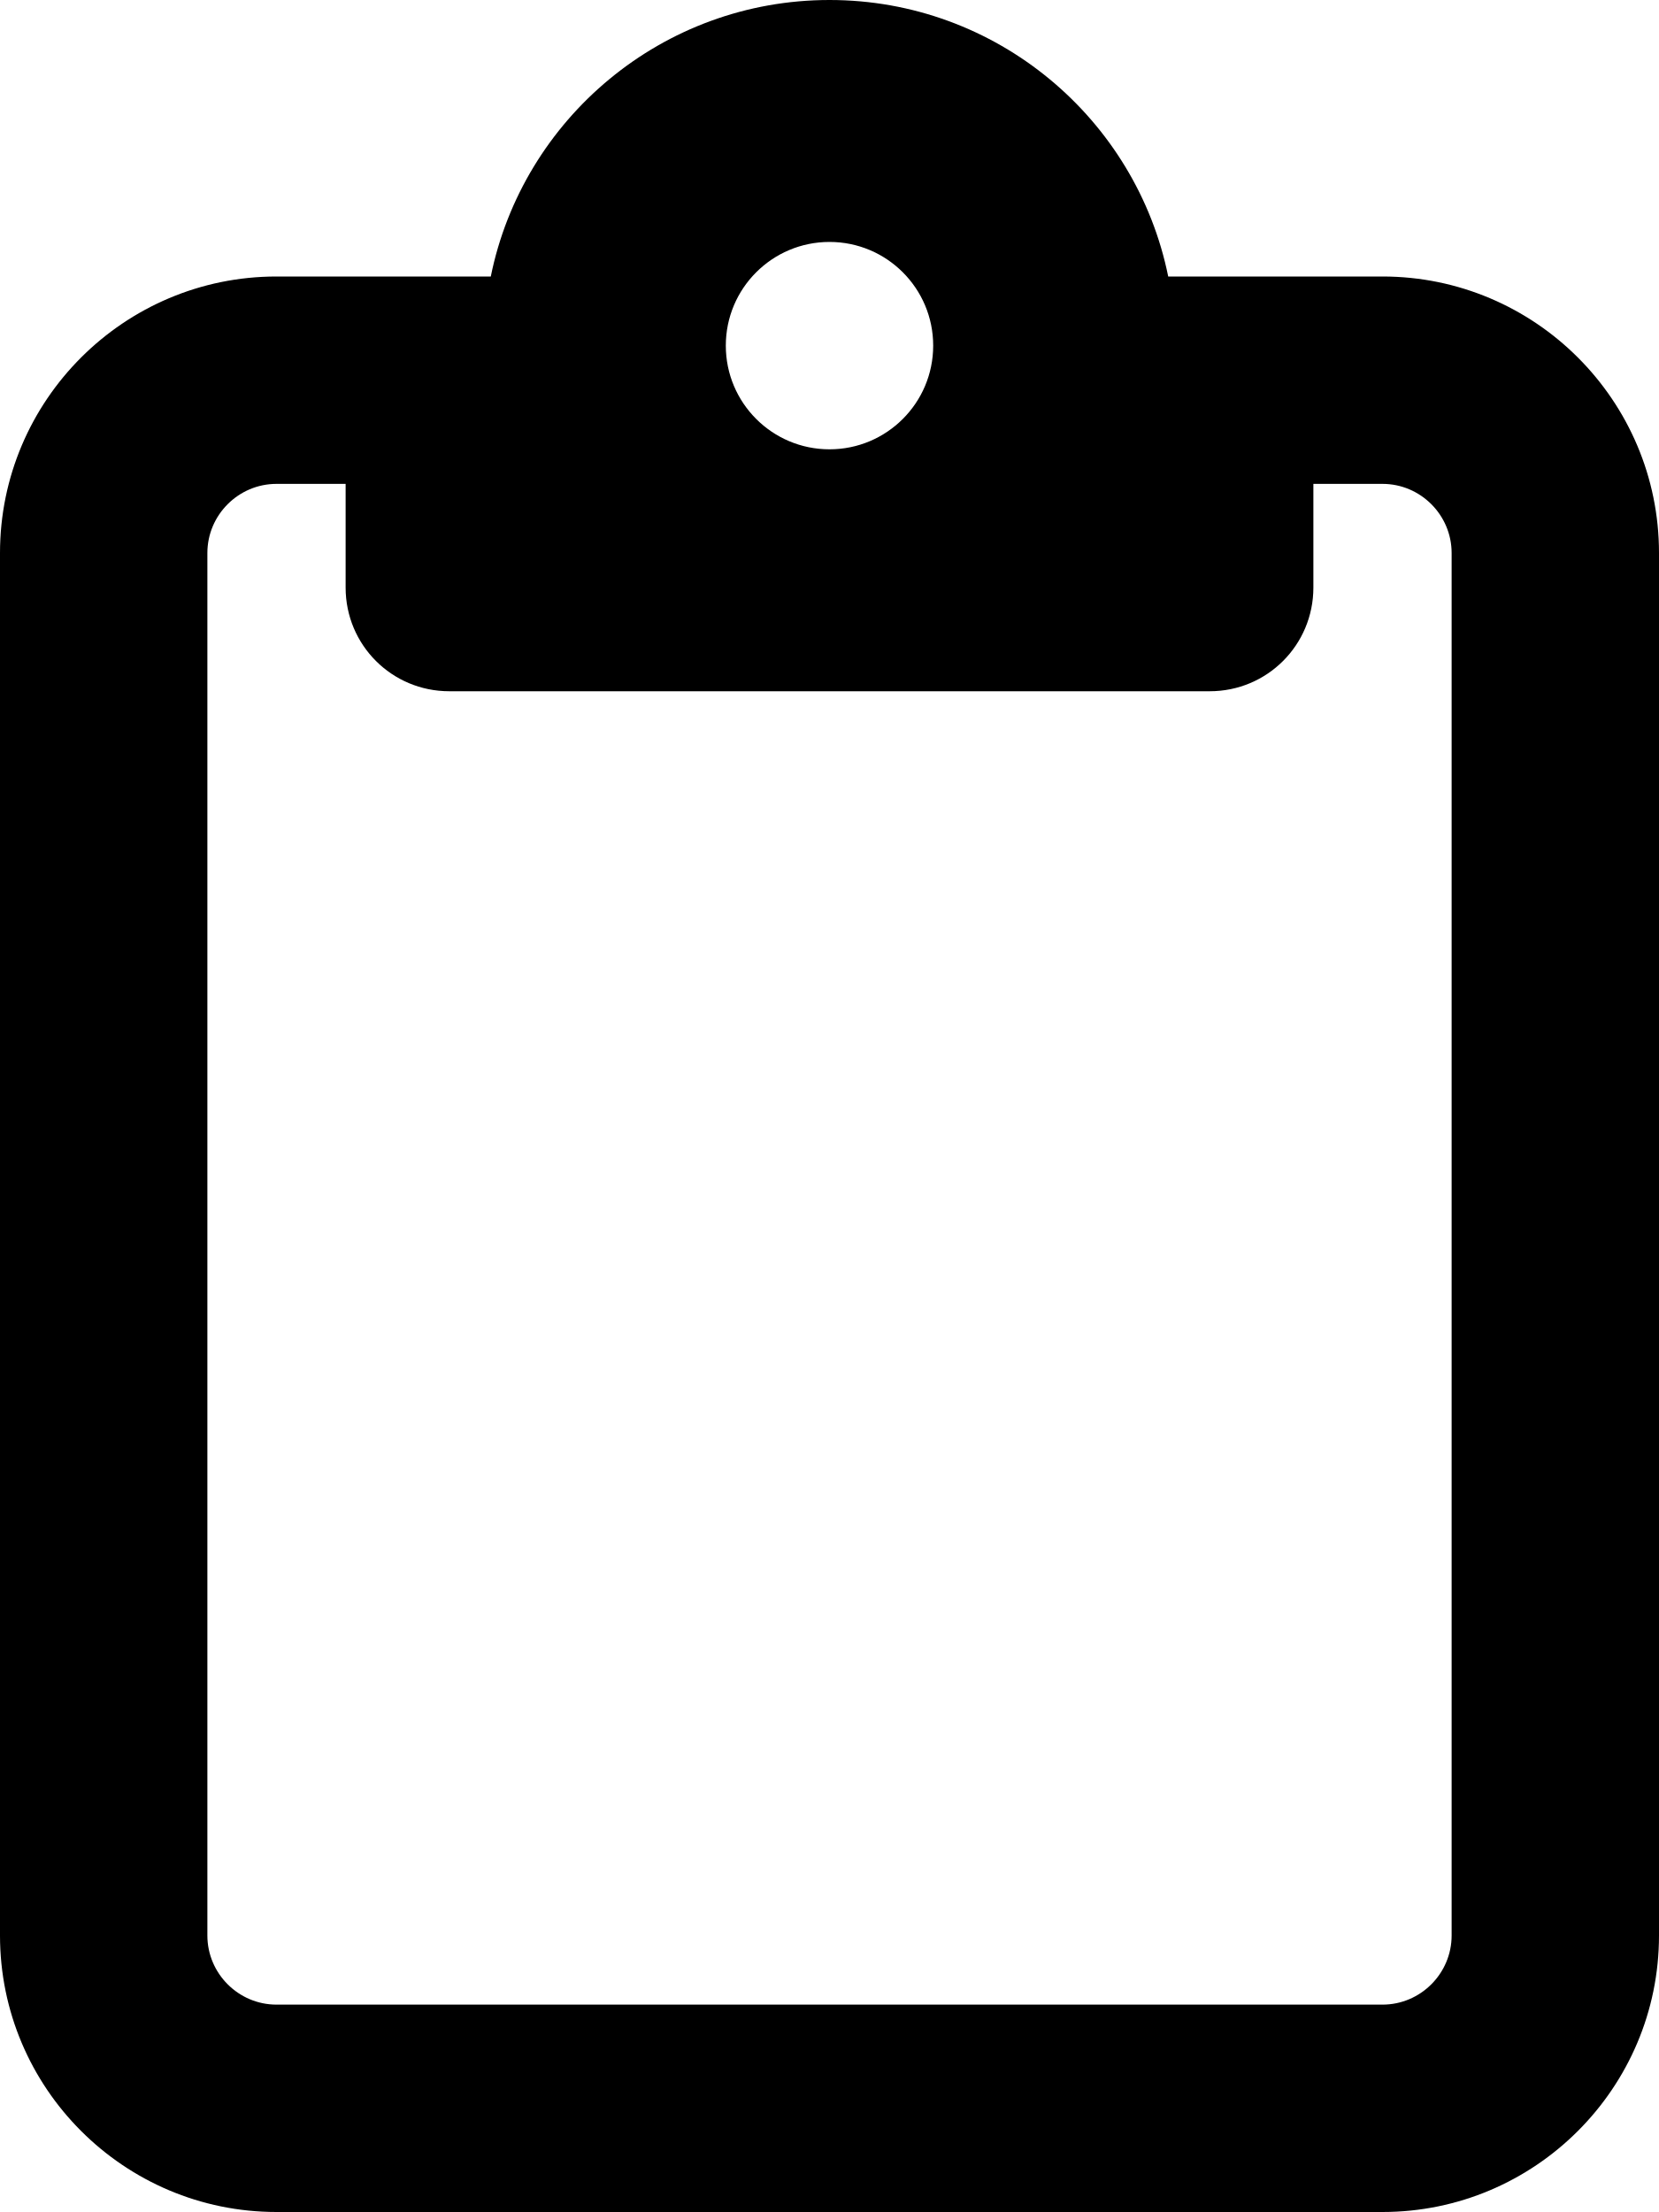
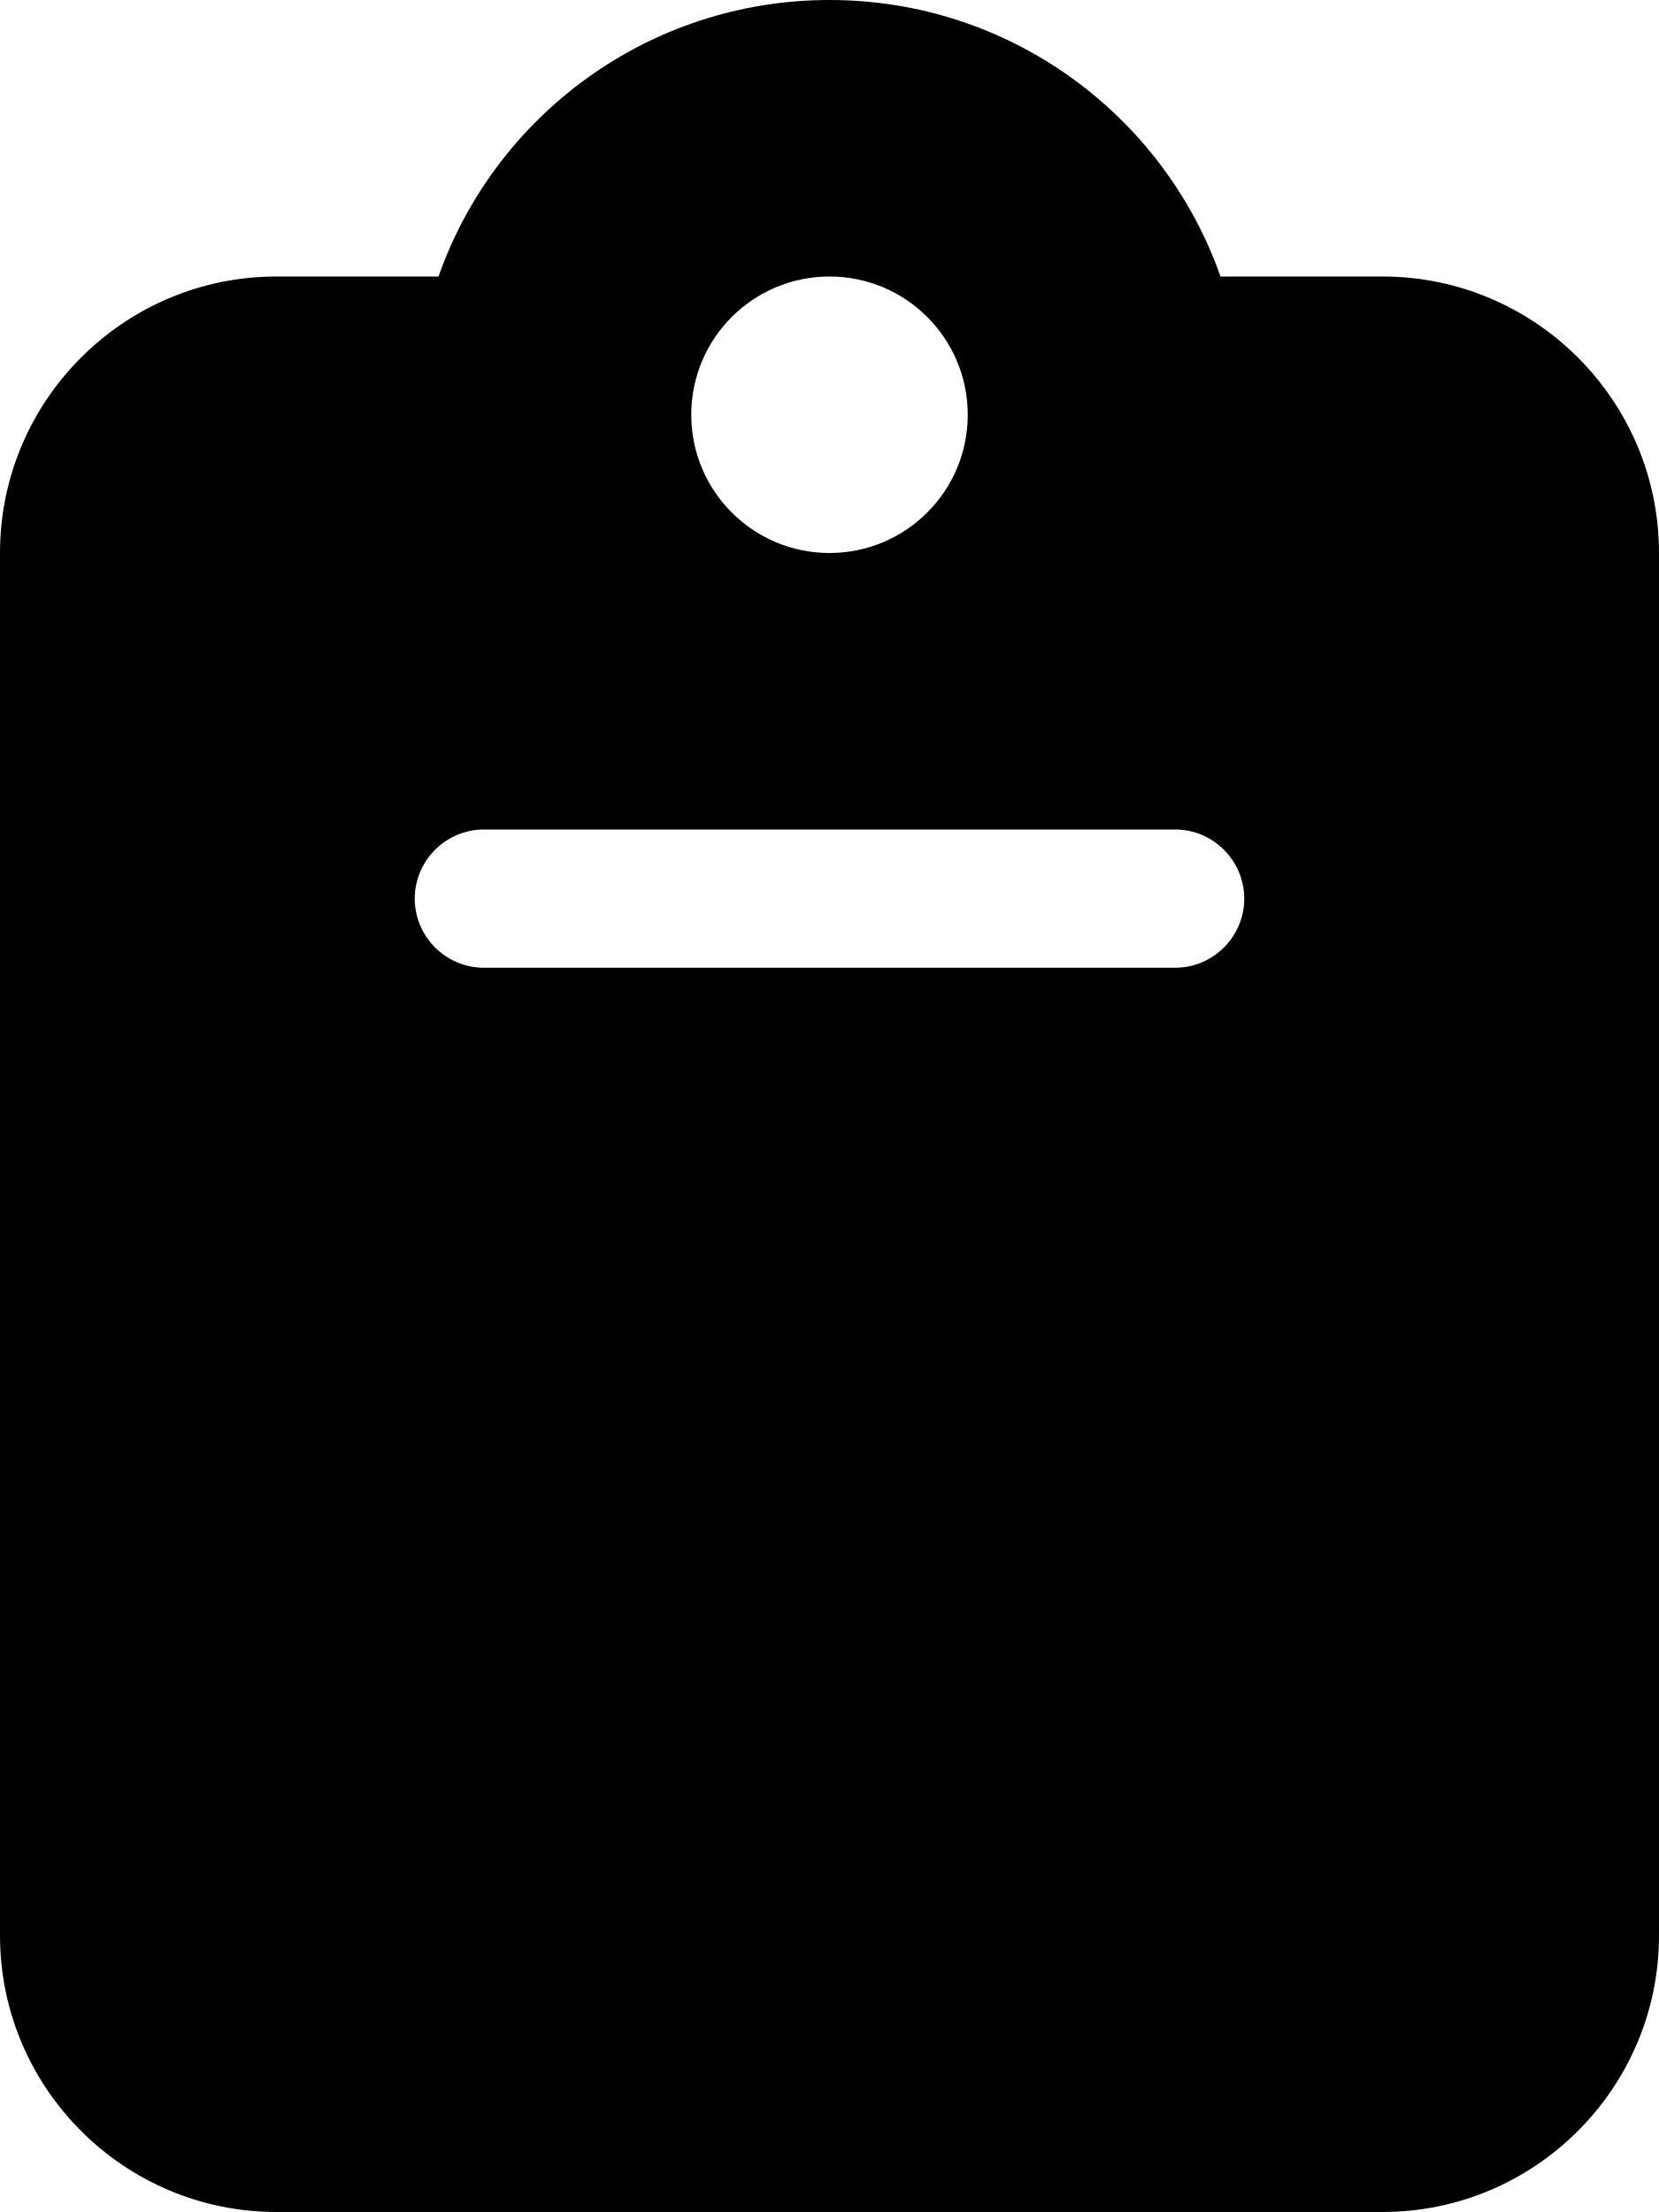
<svg xmlns="http://www.w3.org/2000/svg" viewBox="0 0 384 512">
-   <path d="M280 64h40c35.3 0 64 28.7 64 64V448c0 35.3-28.7 64-64 64H64c-35.3 0-64-28.7-64-64V128C0 92.7 28.7 64 64 64h40 9.6C121 27.5 153.3 0 192 0s71 27.5 78.4 64H280zM64 112c-8.8 0-16 7.2-16 16V448c0 8.8 7.2 16 16 16H320c8.8 0 16-7.2 16-16V128c0-8.8-7.2-16-16-16H304v24c0 13.3-10.7 24-24 24H192 104c-13.3 0-24-10.7-24-24V112H64zm128-8a24 24 0 1 0 0-48 24 24 0 1 0 0 48z" />
+   <path d="M192 0c-41.8 0-77.4 26.7-90.5 64H64C28.7 64 0 92.7 0 128V448c0 35.3 28.7 64 64 64H320c35.3 0 64-28.7 64-64V128c0-35.3-28.7-64-64-64H282.5C269.4 26.7 233.8 0 192 0zm0 64a32 32 0 1 1 0 64 32 32 0 1 1 0-64zM112 192H272c8.8 0 16 7.2 16 16s-7.2 16-16 16H112c-8.8 0-16-7.2-16-16s7.2-16 16-16z" />
</svg>
